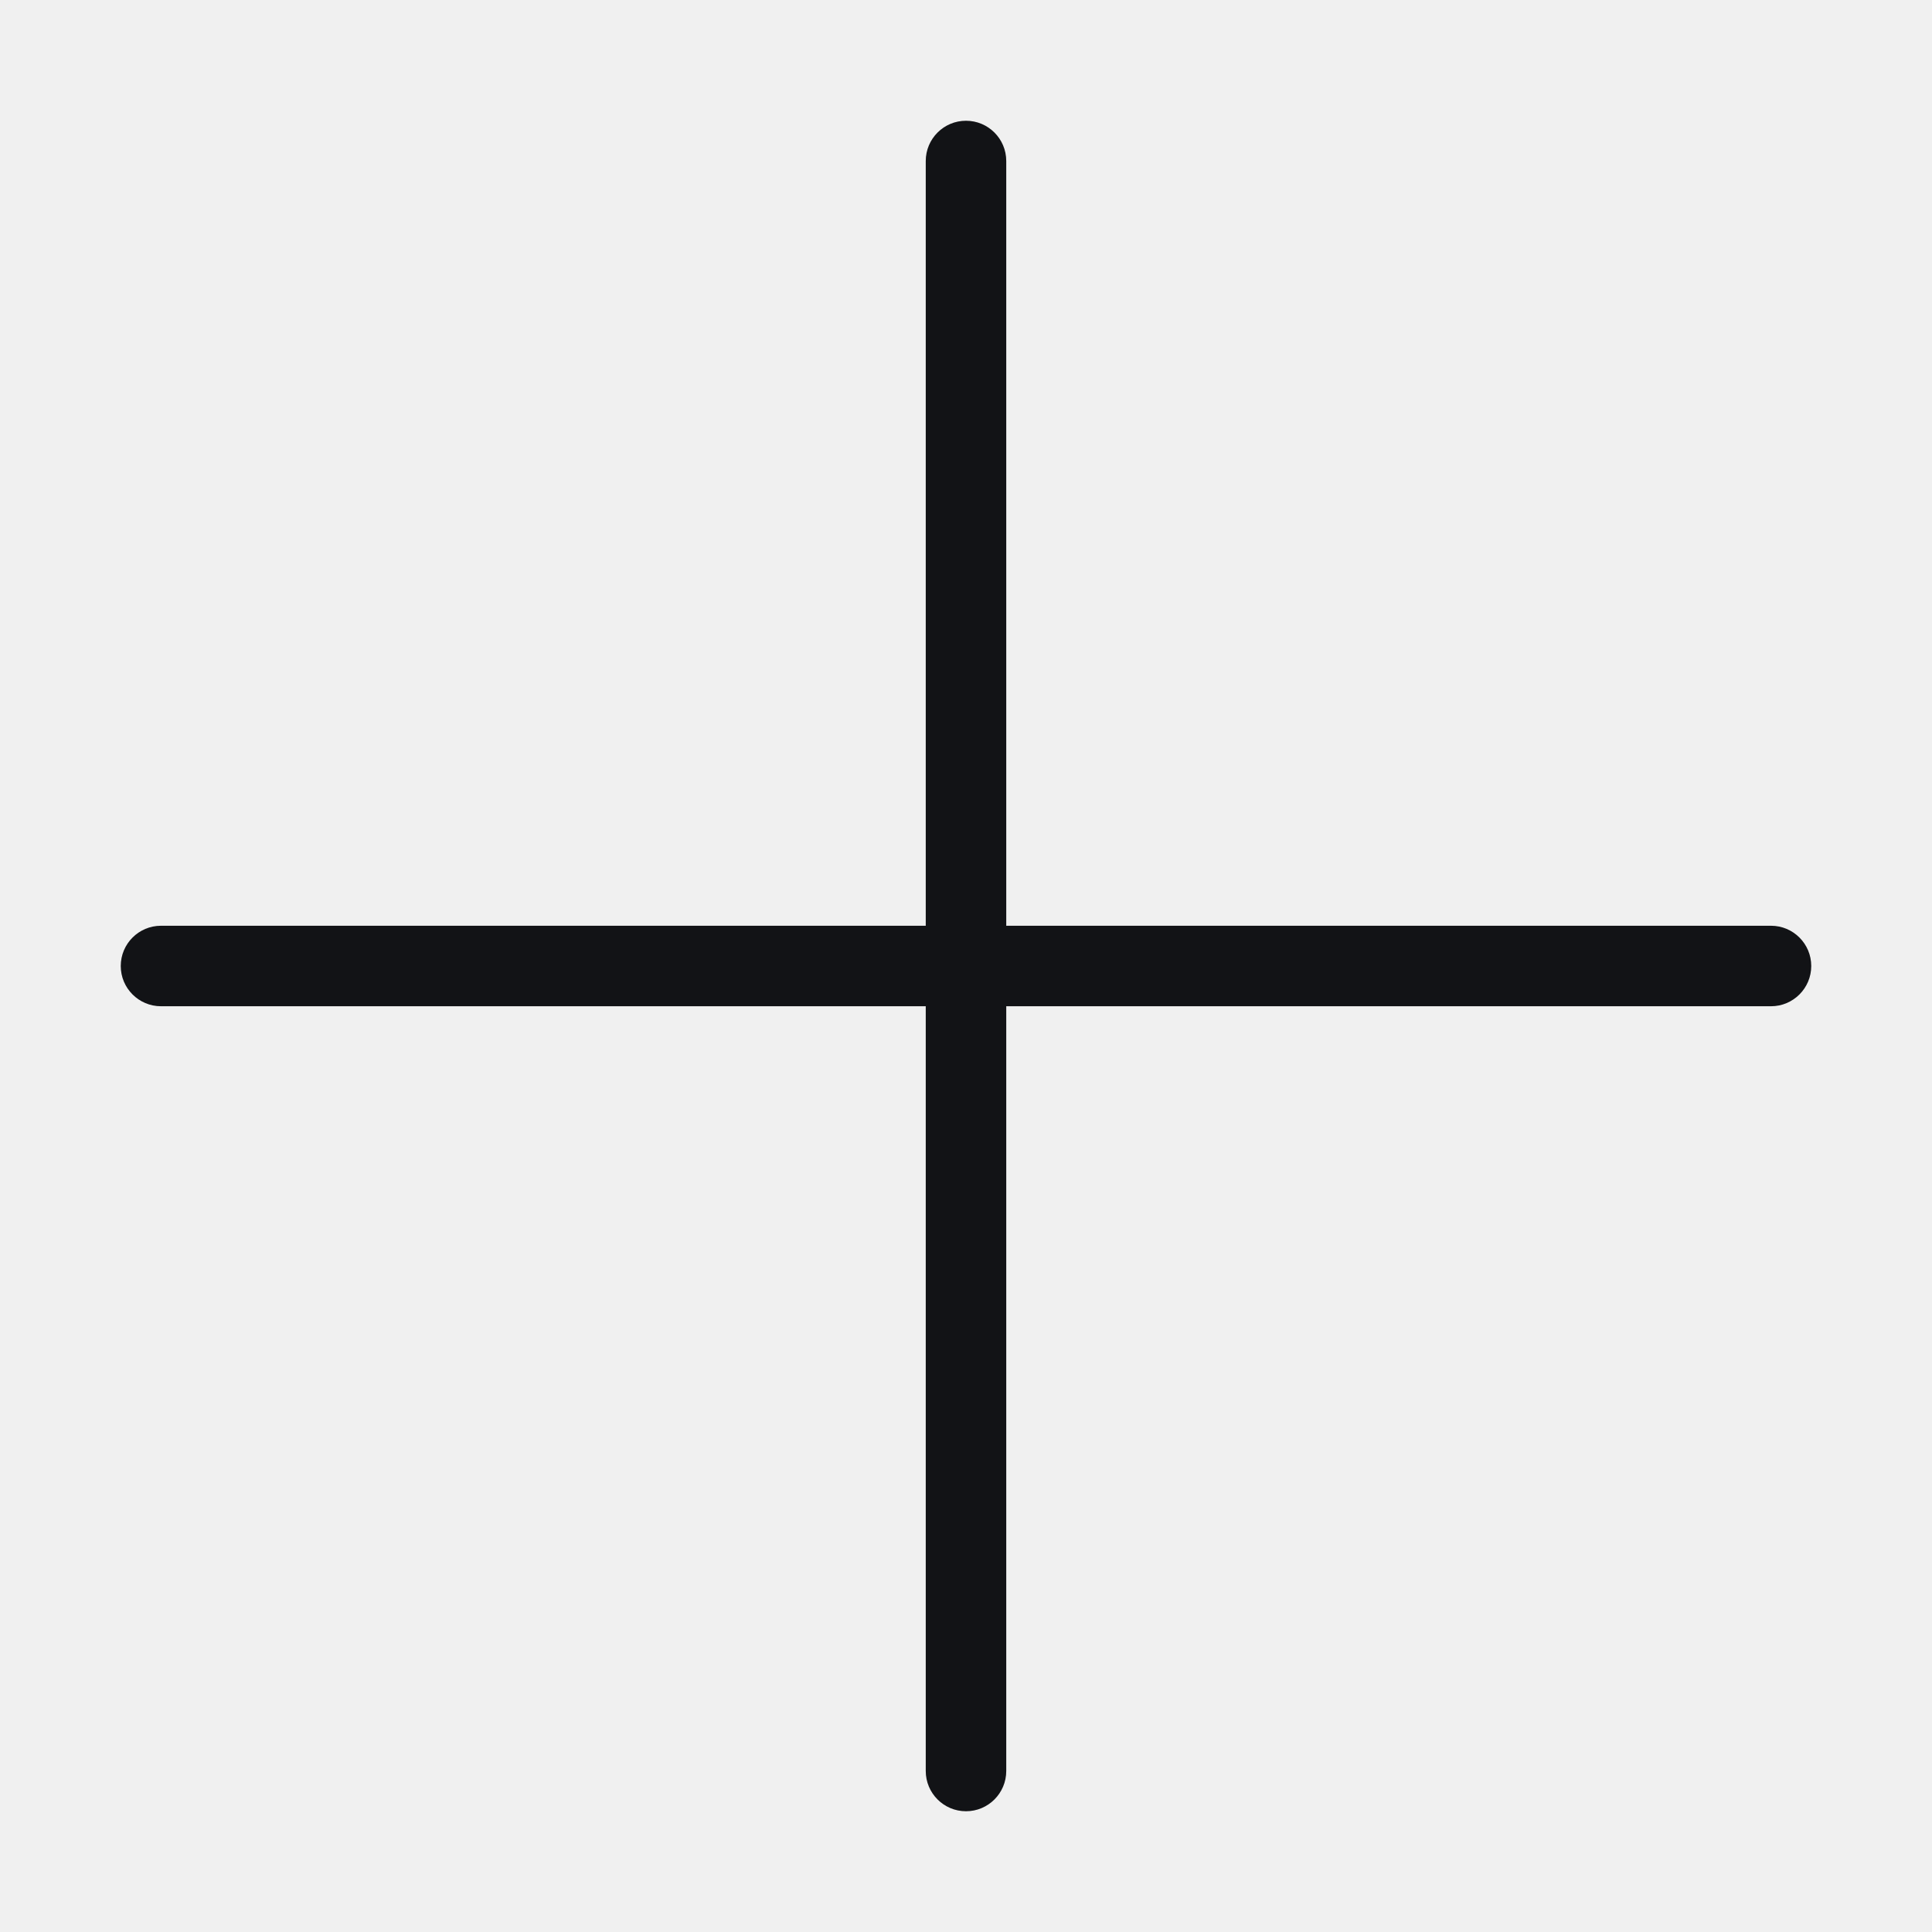
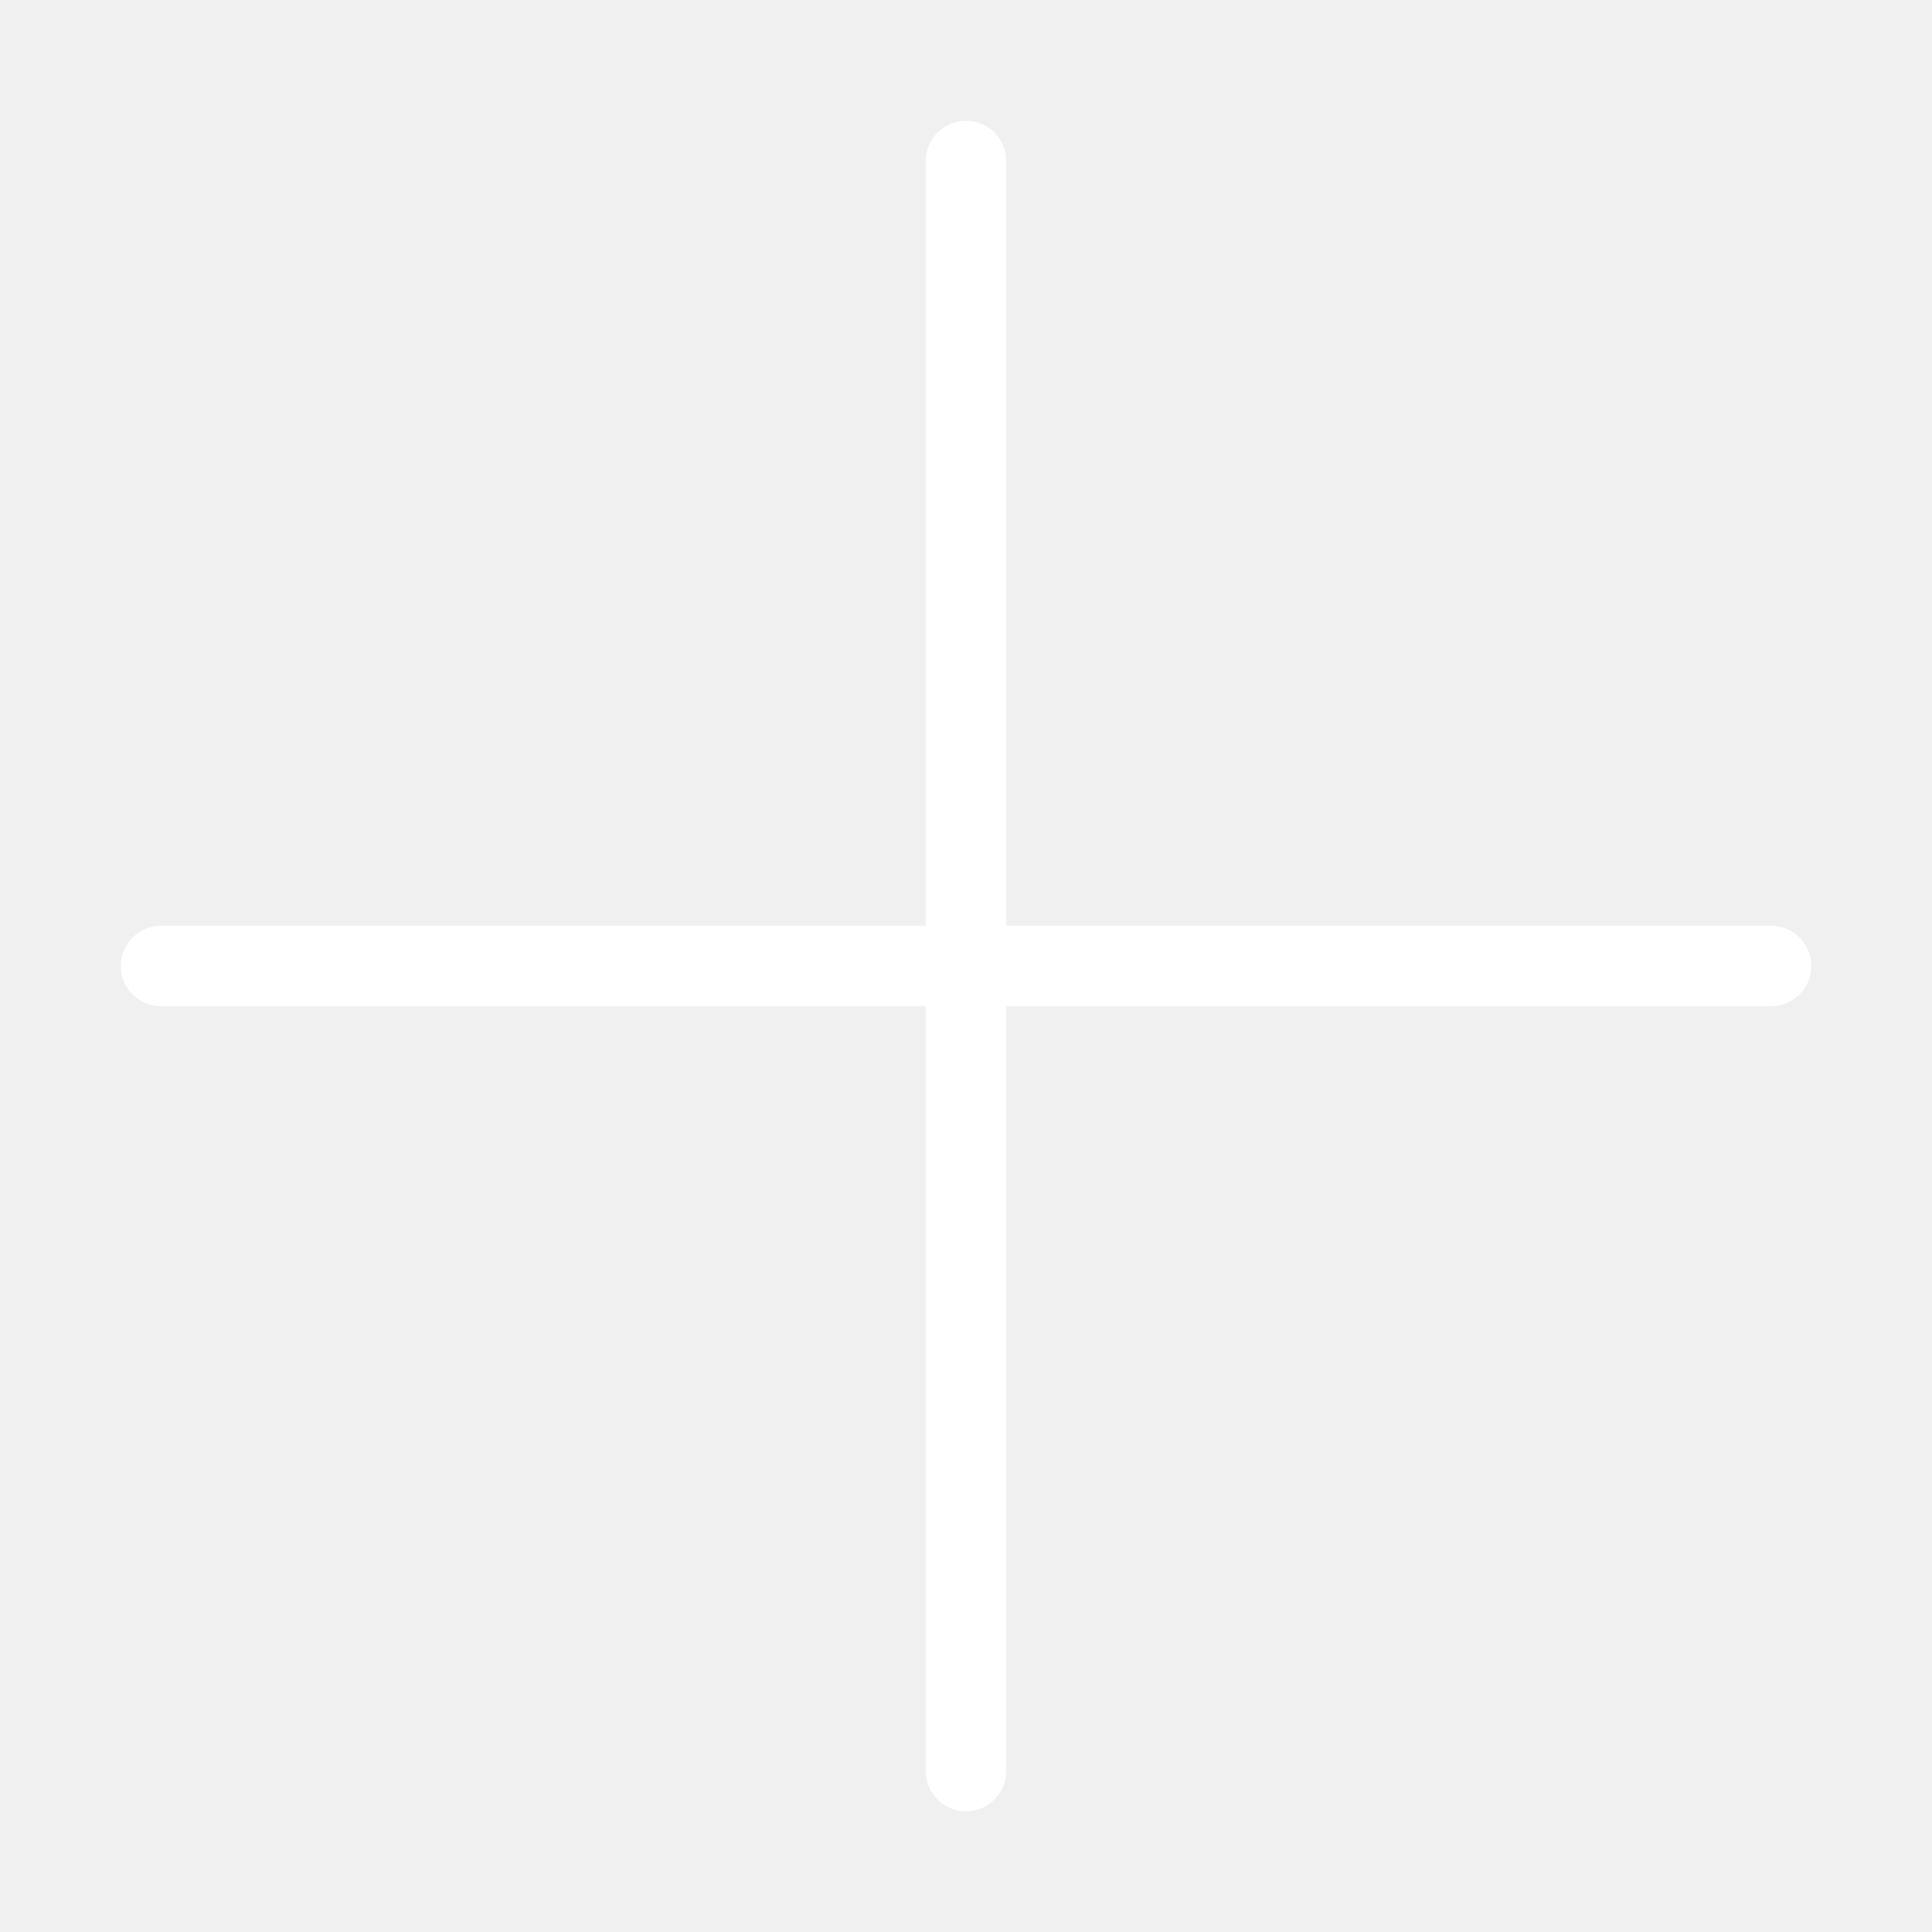
- <svg xmlns="http://www.w3.org/2000/svg" width="24" height="24" viewBox="0 0 24 24" fill="none">
-   <path d="M12.5 2C12.5 1.724 12.276 1.5 12 1.5C11.724 1.5 11.5 1.724 11.5 2V11.5H2C1.724 11.5 1.5 11.724 1.5 12C1.5 12.276 1.724 12.5 2 12.5H11.5V22C11.5 22.276 11.724 22.5 12 22.5C12.276 22.5 12.5 22.276 12.5 22V12.5H22C22.276 12.5 22.5 12.276 22.5 12C22.5 11.724 22.276 11.5 22 11.5H12.5V2Z" fill="#121316" />
+ <svg xmlns="http://www.w3.org/2000/svg" width="24" height="24" viewBox="0 0 24 24" fill="white">
+   <path d="M12.5 2C12.5 1.724 12.276 1.5 12 1.5C11.724 1.5 11.5 1.724 11.5 2V11.5H2C1.724 11.5 1.5 11.724 1.5 12C1.5 12.276 1.724 12.5 2 12.5H11.5V22C11.5 22.276 11.724 22.5 12 22.5C12.276 22.5 12.5 22.276 12.5 22V12.5H22C22.276 12.5 22.5 12.276 22.5 12C22.5 11.724 22.276 11.5 22 11.5H12.5V2Z" fill="white" />
</svg>
